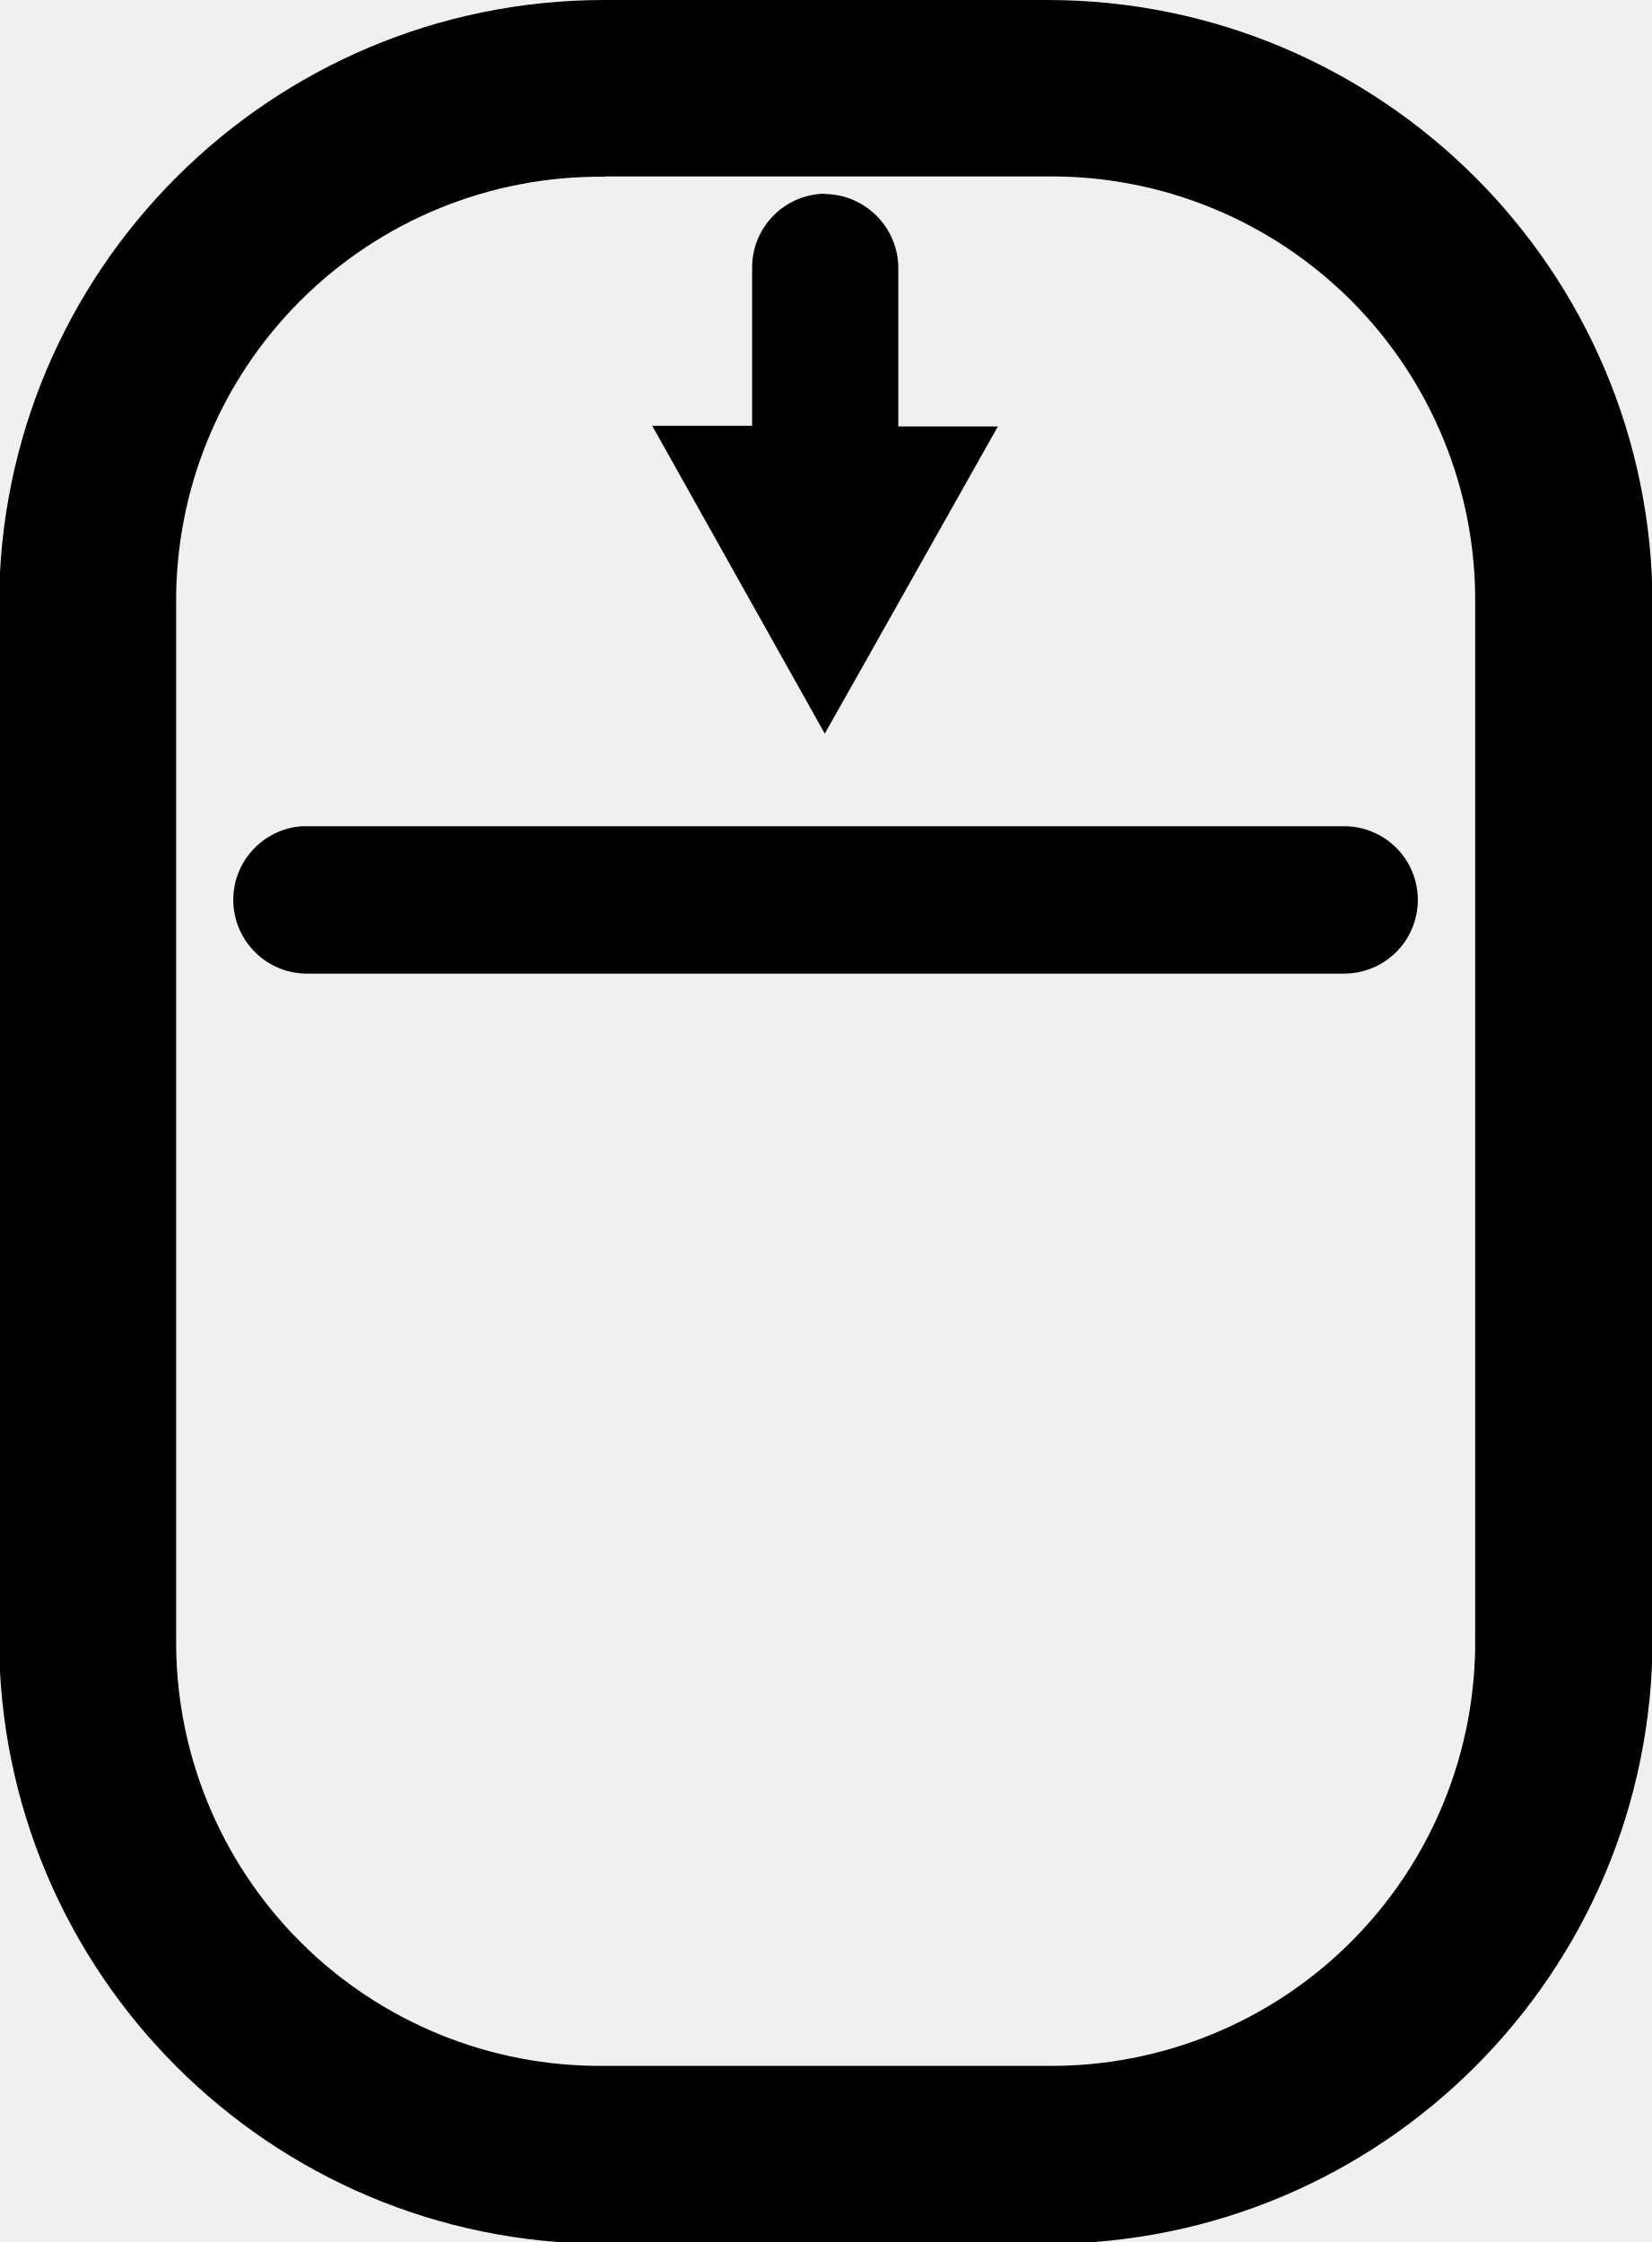
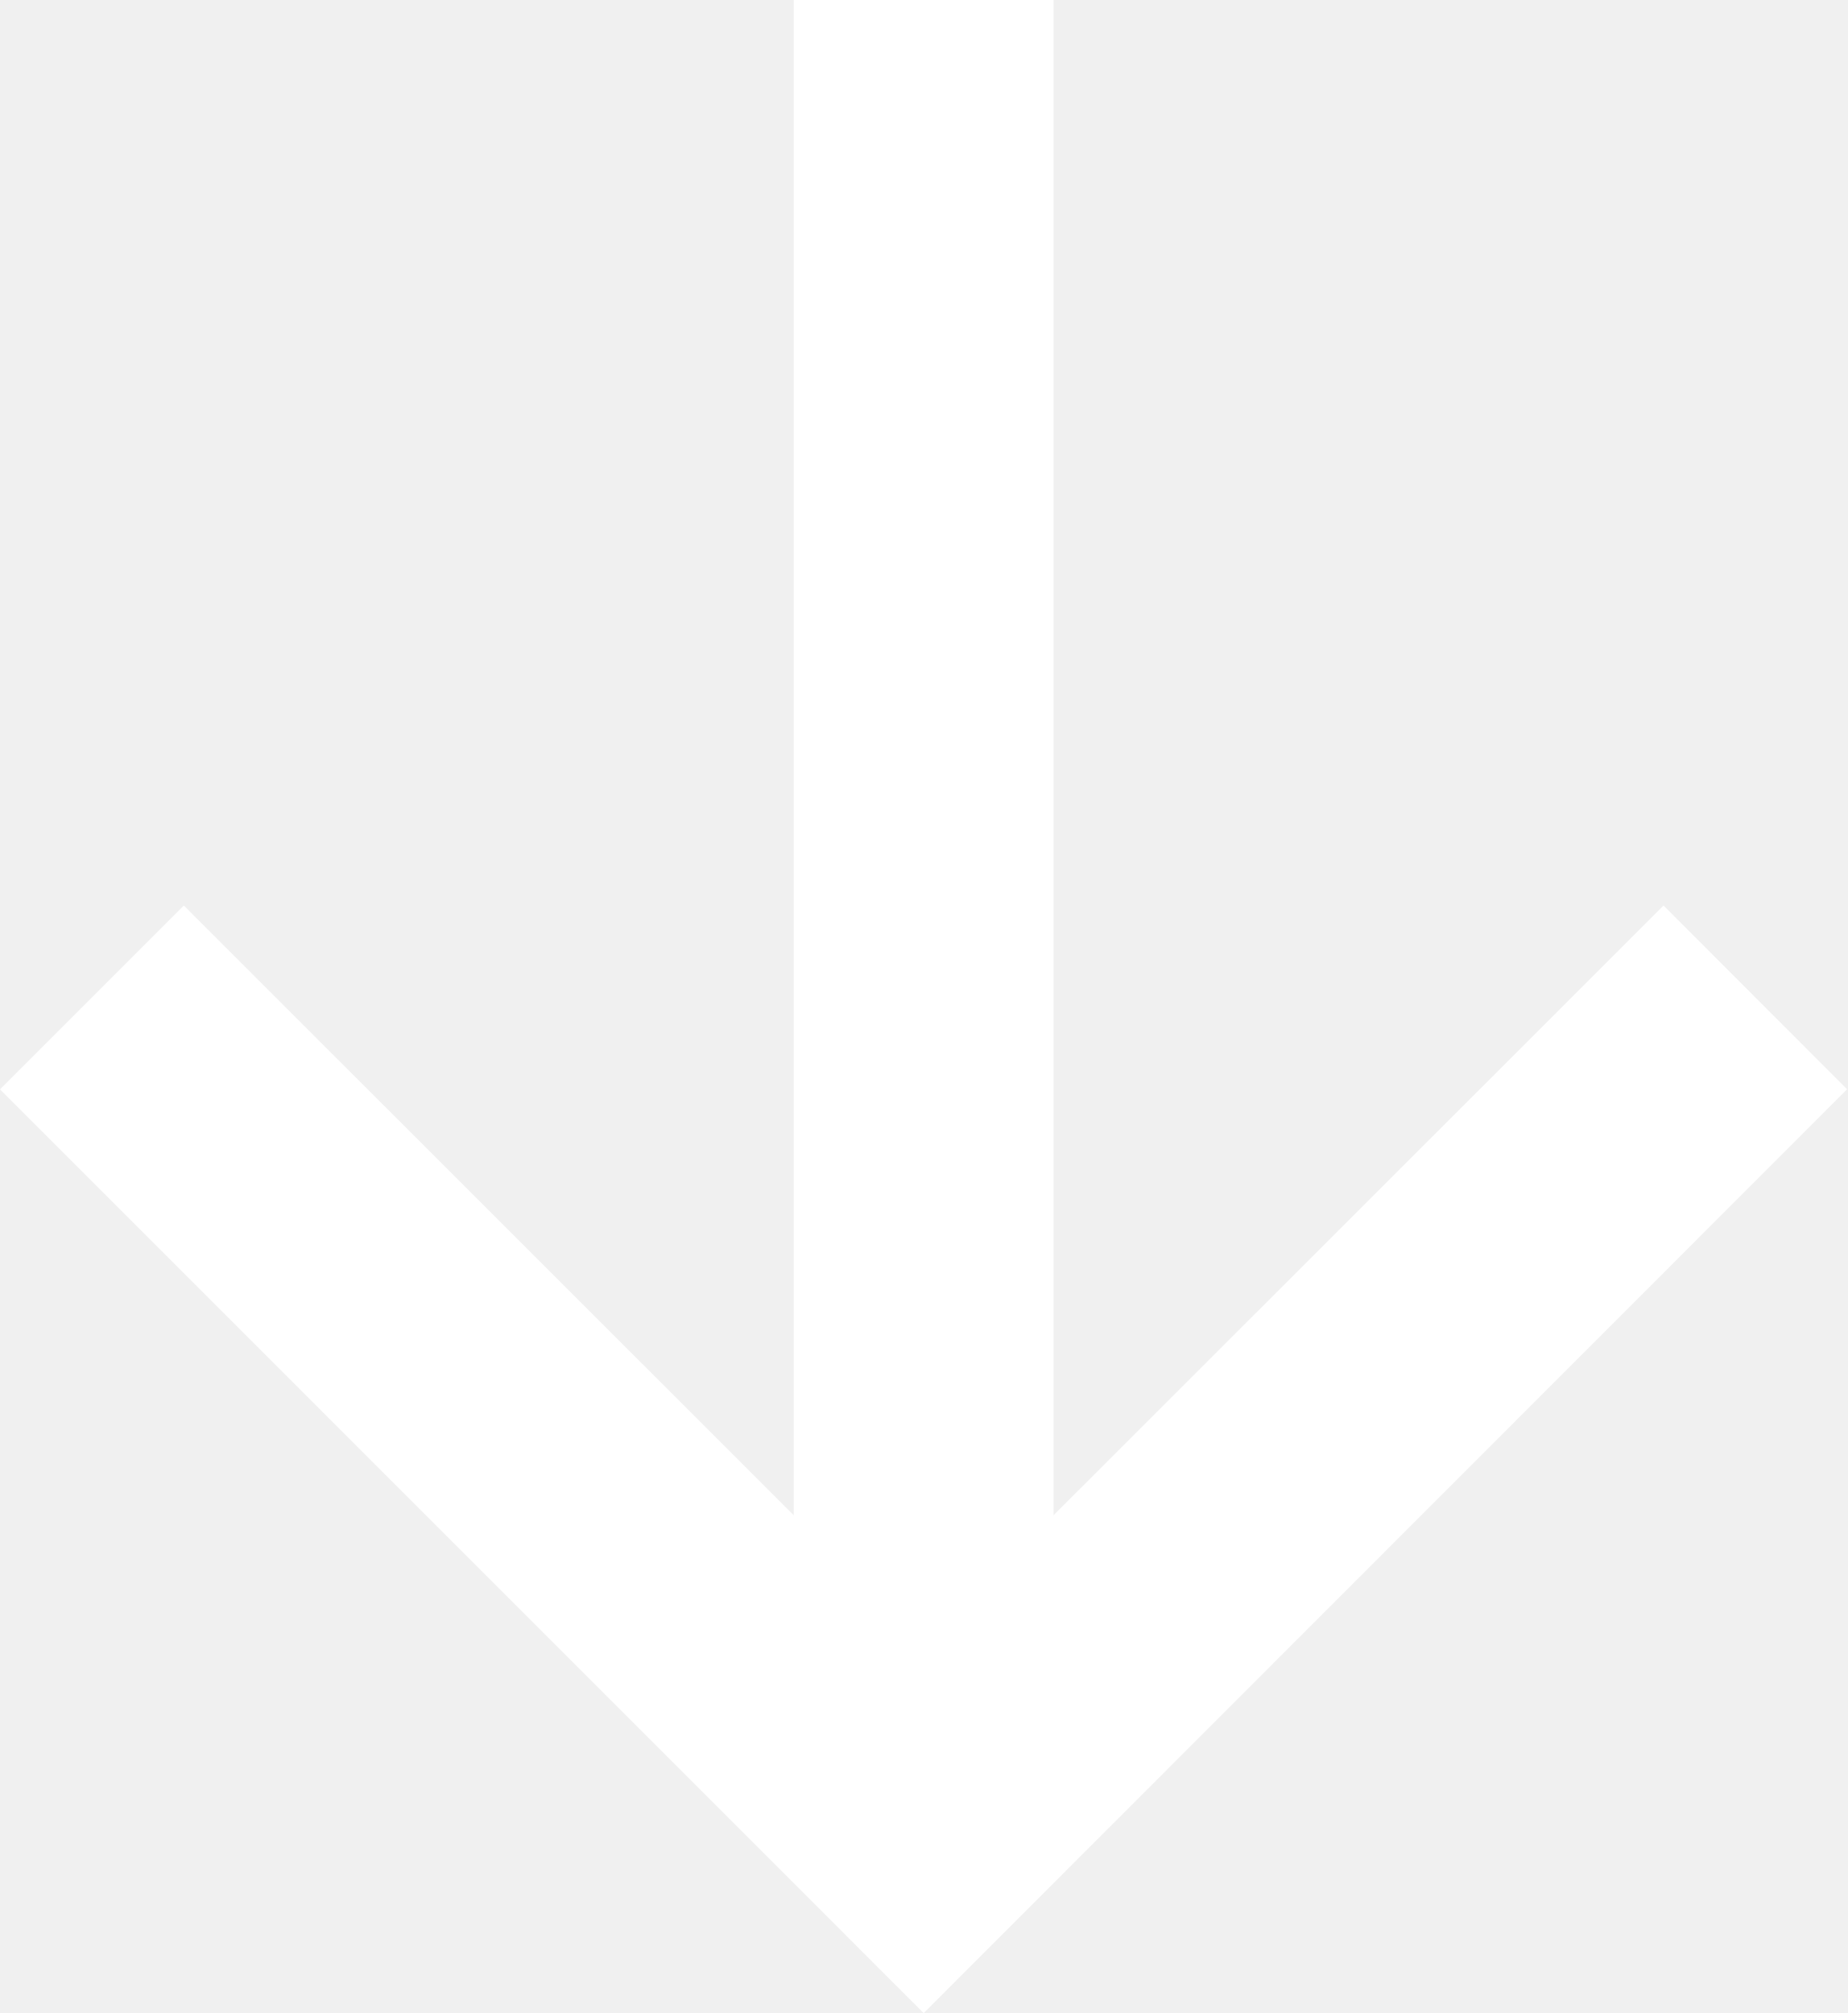
- <svg xmlns="http://www.w3.org/2000/svg" width="5.458" height="7.408" viewBox="0 0 5.458 7.408">
-   <path id="_70d350014344e449cdebdd48a1775db4" data-name="70d350014344e449cdebdd48a1775db4" d="M-67.558,132.58a2,2,0,0,0-2,2v3.414a2,2,0,0,0,2,2h1.463a2,2,0,0,0,2-2v-3.414a2,2,0,0,0-2-2Zm0,.583h1.463a1.4,1.4,0,0,1,1.414,1.414v3.414a1.4,1.4,0,0,1-1.414,1.415h-1.463a1.4,1.4,0,0,1-1.415-1.415v-3.414A1.4,1.4,0,0,1-67.558,133.164Zm.727.057a.244.244,0,0,0-.239.247v.52H-67.4l.57,1.017.113-.2.459-.815h-.329v-.52a.244.244,0,0,0-.072-.176A.244.244,0,0,0-66.83,133.221Zm-1.726,2.09a.244.244,0,0,0-.227.255.244.244,0,0,0,.25.232h3.414a.244.244,0,0,0,.216-.12.244.244,0,0,0,0-.247.244.244,0,0,0-.216-.12h-3.437Z" transform="translate(69.555 -132.58)" />
+ <svg xmlns="http://www.w3.org/2000/svg" width="19.789" height="21.563" viewBox="0 0 19.789 21.563">
+   <path id="scroll-down-icon" d="M21.3,25.231V9H18.517V25.231L11.984,18.7l-1.969,1.969,9.894,9.895L29.8,20.668,27.834,18.7,21.3,25.231Z" transform="translate(-10.015 -9)" fill="#fff" />
</svg>
